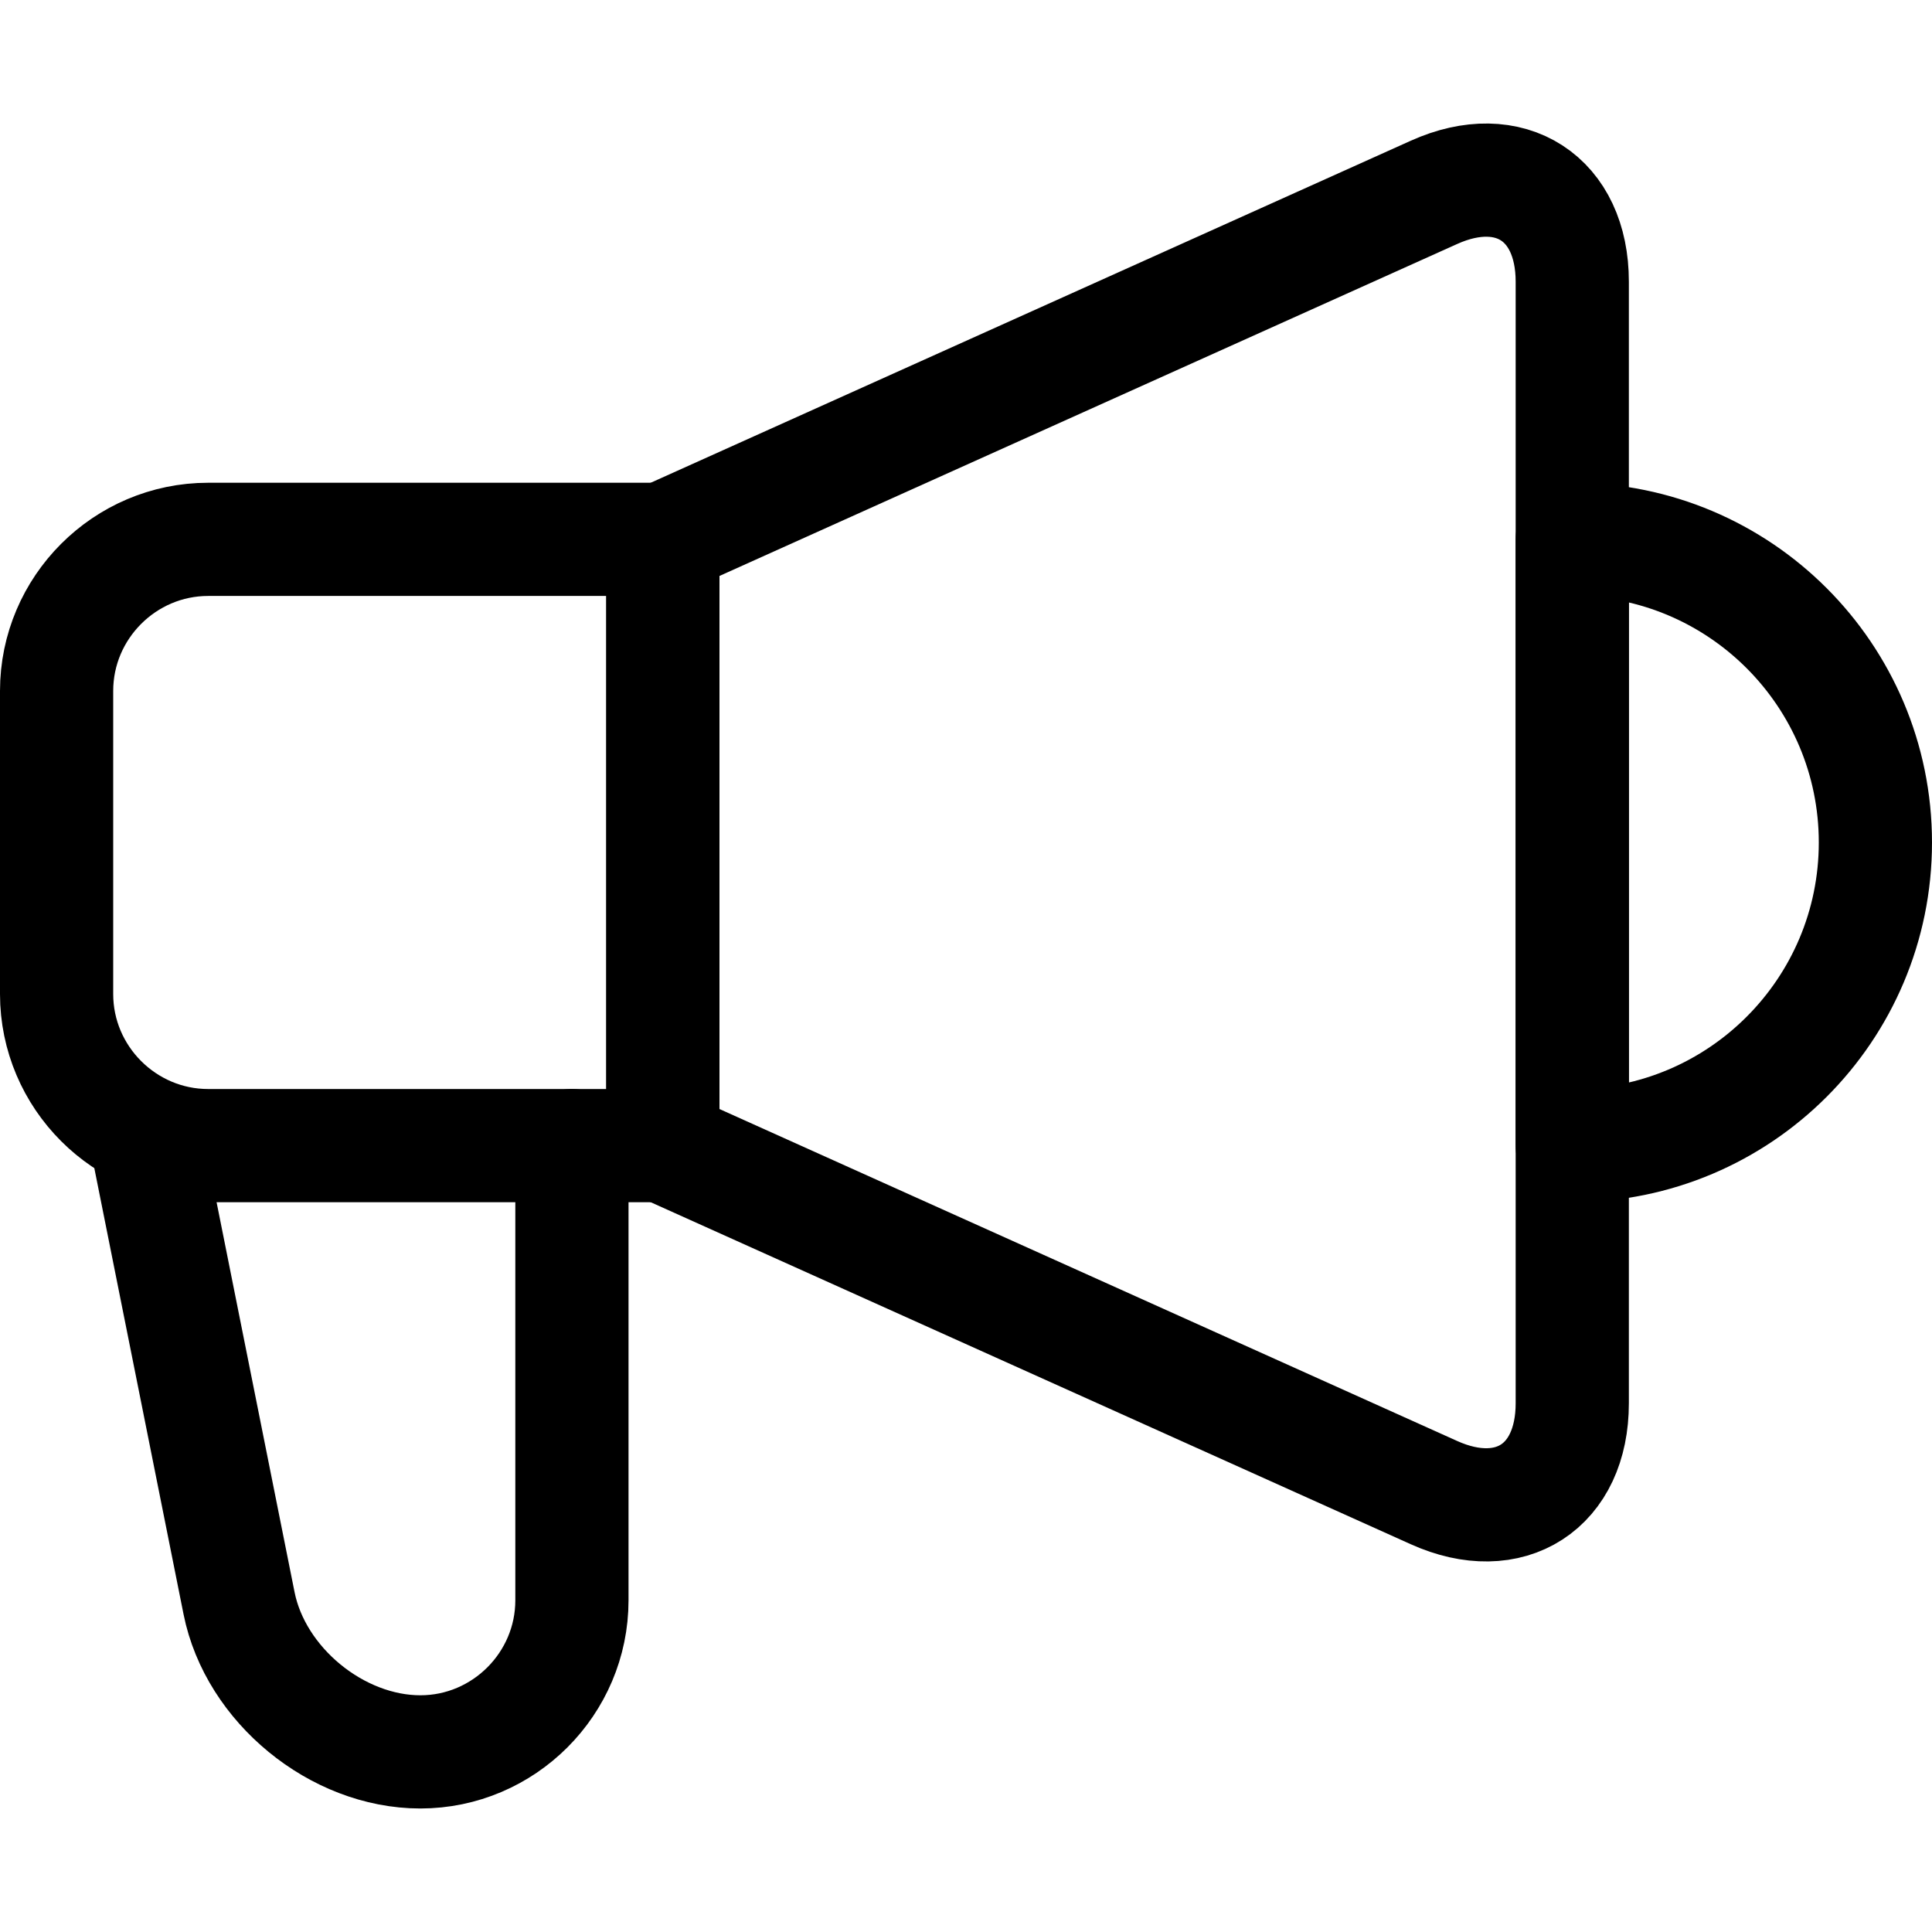
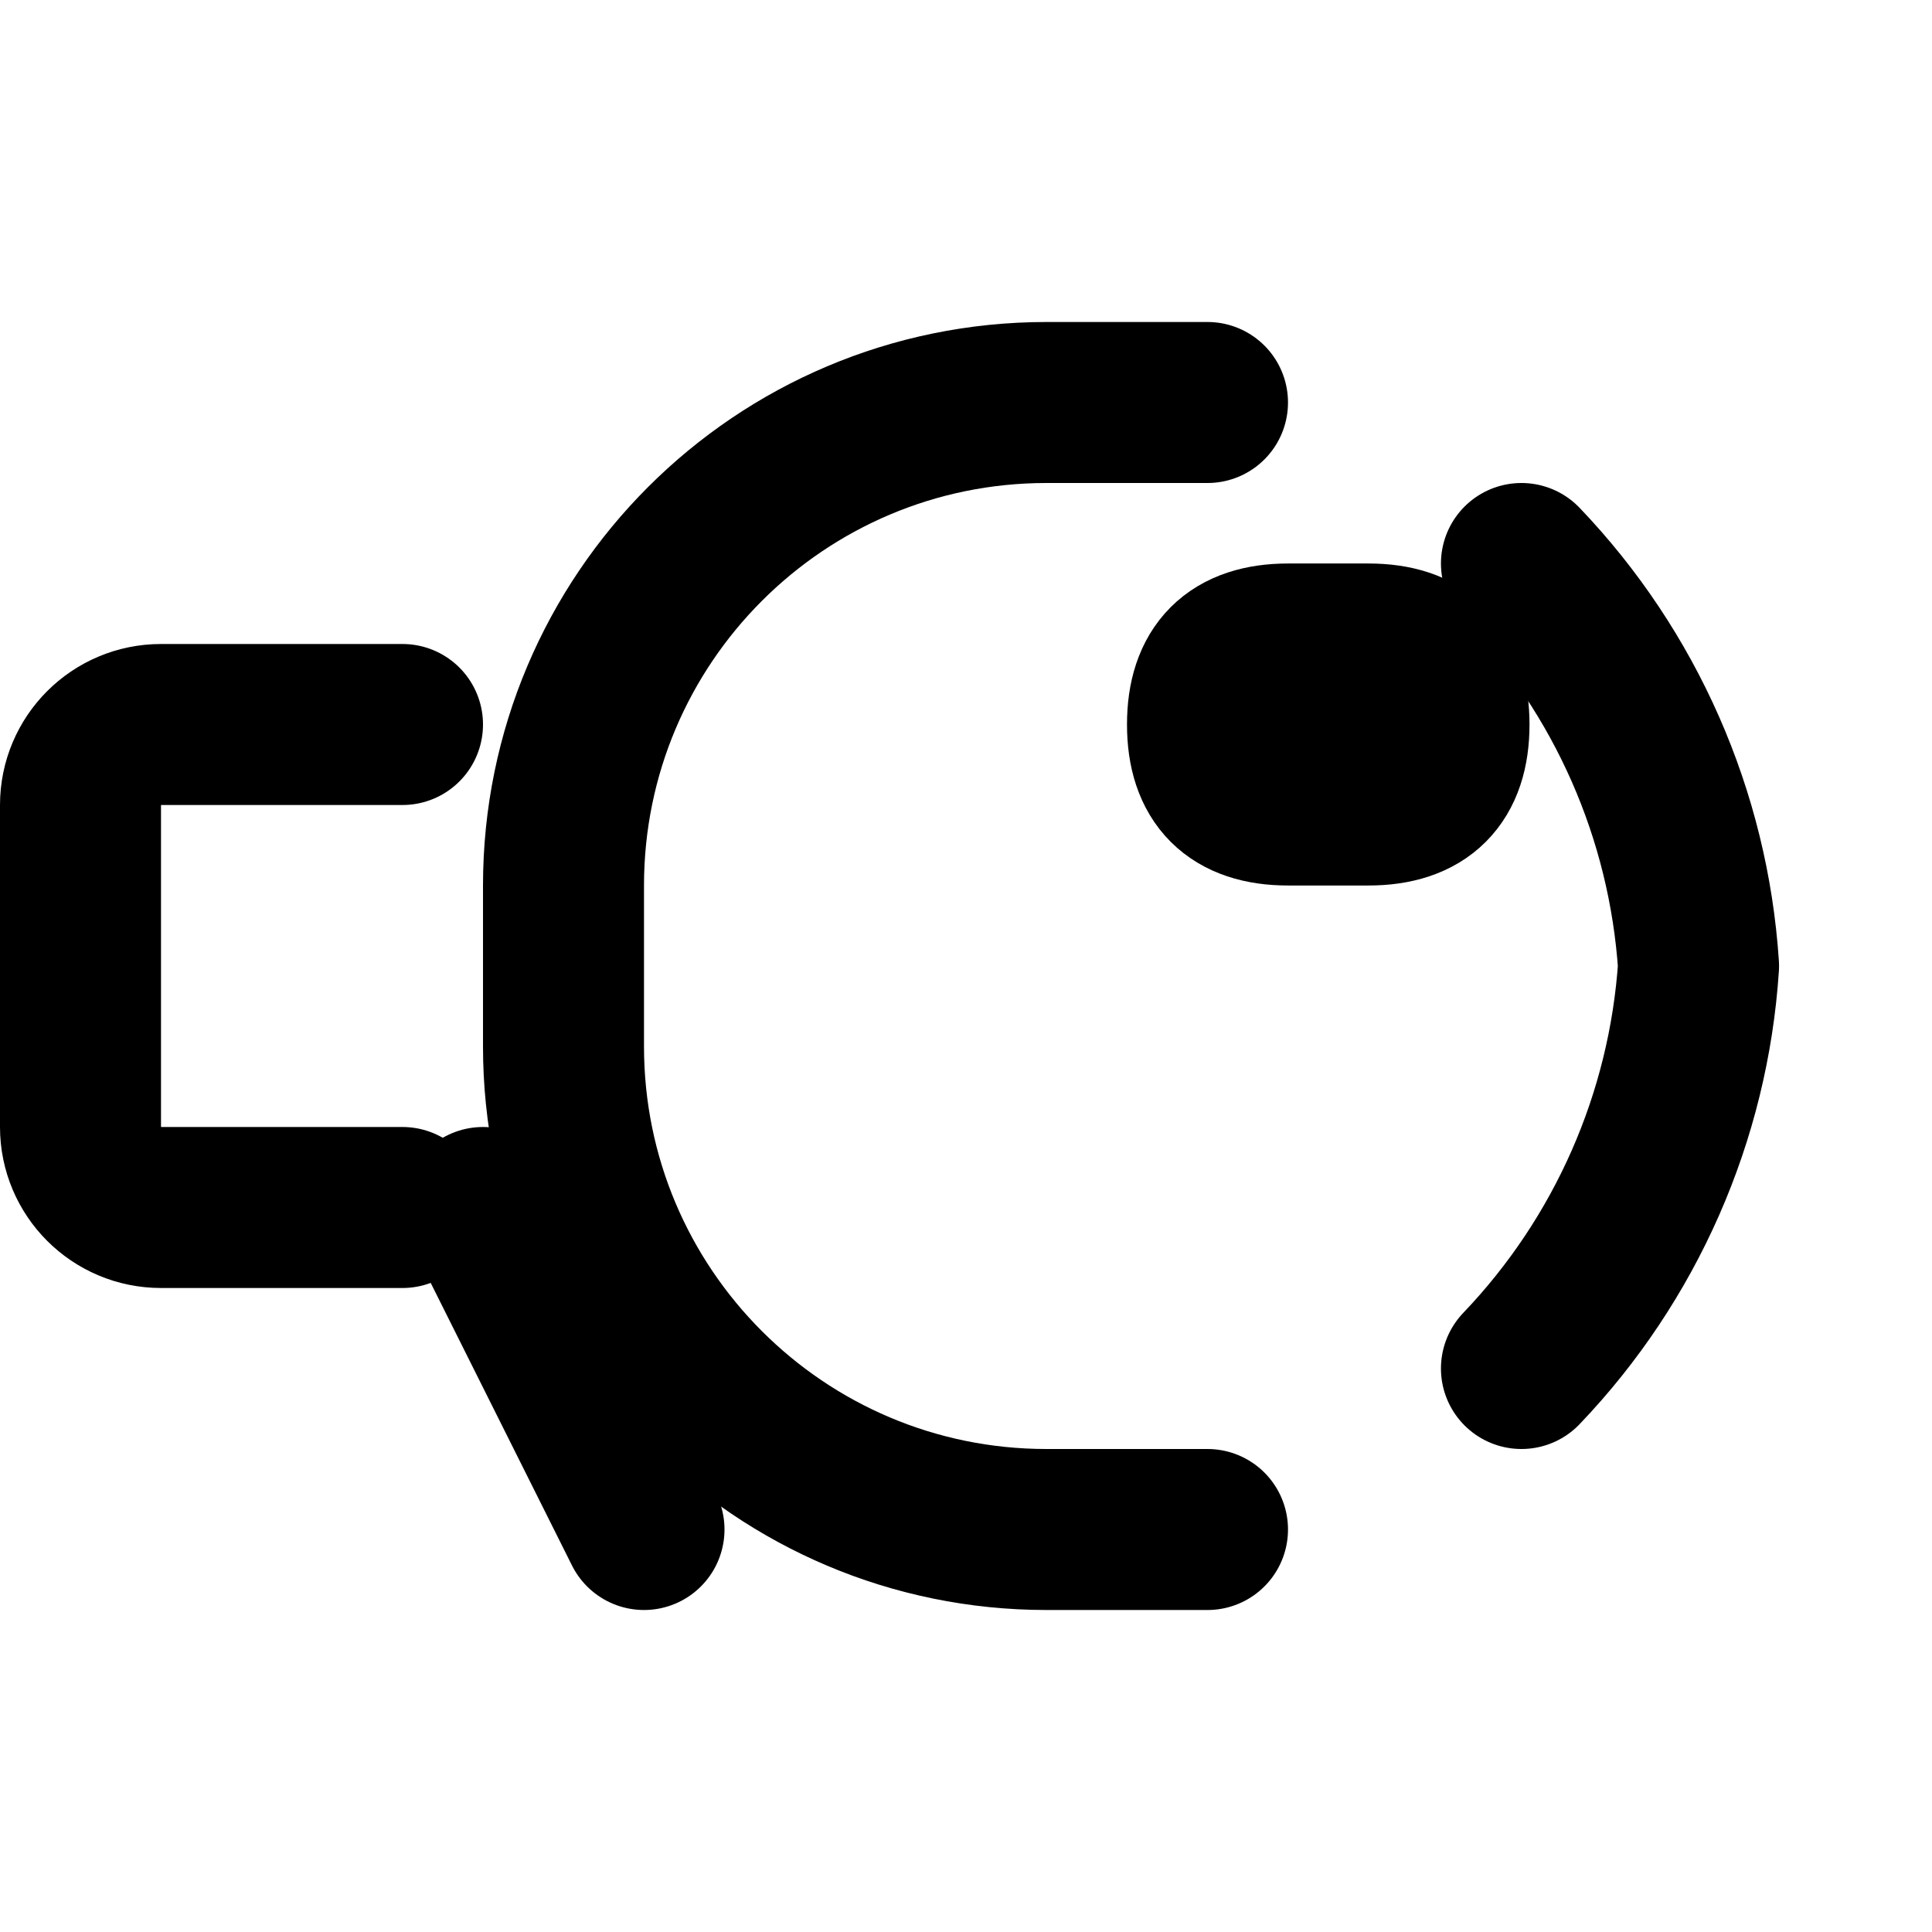
- <svg xmlns="http://www.w3.org/2000/svg" version="1.1" width="512" height="512" x="0" y="0" viewBox="0 0 682.667 682.667" style="enable-background:new 0 0 512 512" xml:space="preserve" class="">
-   <g>
-     <defs>
-       <clipPath id="a" clipPathUnits="userSpaceOnUse">
-         <path d="M0 512h512V0H0Z" fill="#000000" opacity="1" data-original="#000000" />
-       </clipPath>
-     </defs>
-     <g clip-path="url(#a)" transform="matrix(1.33333 0 0 -1.33333 0 682.667)">
-       <path d="M0 0c-22.093 0-40.167-18.075-40.167-40.167V-120.5c0-22.092 18.074-40.167 40.167-40.167h120.5V0Z" style="stroke-width:30;stroke-linecap:round;stroke-linejoin:round;stroke-miterlimit:10;stroke-dasharray:none;stroke-opacity:1" transform="translate(55.167 369.067)" fill="none" stroke="#000000" stroke-width="30" stroke-linecap="round" stroke-linejoin="round" stroke-miterlimit="10" stroke-dasharray="none" stroke-opacity="" data-original="#000000" class="" />
-       <path d="M0 0v-160.667c44.367 0 80.333 35.968 80.333 80.333C80.333-35.965 44.367 0 0 0Z" style="stroke-width:30;stroke-linecap:round;stroke-linejoin:round;stroke-miterlimit:10;stroke-dasharray:none;stroke-opacity:1" transform="translate(416.667 369.067)" fill="none" stroke="#000000" stroke-width="30" stroke-linecap="round" stroke-linejoin="round" stroke-miterlimit="10" stroke-dasharray="none" stroke-opacity="" data-original="#000000" class="" />
-       <path d="M0 0v-120.5c0-22.092-18.077-40.167-40.167-40.167-22.093 0-43.711 17.724-48.045 39.389L-112.467 0" style="stroke-width:30;stroke-linecap:round;stroke-linejoin:round;stroke-miterlimit:10;stroke-dasharray:none;stroke-opacity:1" transform="translate(151.567 208.4)" fill="none" stroke="#000000" stroke-width="30" stroke-linecap="round" stroke-linejoin="round" stroke-miterlimit="10" stroke-dasharray="none" stroke-opacity="" data-original="#000000" class="" />
-       <path d="m0 0-204.372-91.966v-160.667L0-344.599c20.146-9.066 36.628 1.591 36.628 23.683v297.233C36.628-1.591 20.146 9.065 0 0Z" style="stroke-width:30;stroke-linecap:round;stroke-linejoin:round;stroke-miterlimit:10;stroke-dasharray:none;stroke-opacity:1" transform="translate(380.04 461.033)" fill="none" stroke="#000000" stroke-width="30" stroke-linecap="round" stroke-linejoin="round" stroke-miterlimit="10" stroke-dasharray="none" stroke-opacity="" data-original="#000000" class="" />
-     </g>
-   </g>
+ <svg xmlns="http://www.w3.org/2000/svg" width="24" height="24" viewBox="0 0 24 24" fill="none" stroke="currentColor" stroke-width="2" stroke-linecap="round" stroke-linejoin="round">
+   <path stroke="none" d="M0 0h24v24H0z" fill="none" />
+   <path d="M18.9 7a8 8 0 0 1 2.2 5a8 8 0 0 1 -2.2 5" />
+   <path d="M15 5h-2a6 6 0 0 0 -6 6v2a6 6 0 0 0 6 6h2" />
+   <path d="M5 15h-3a1 1 0 0 1 -1 -1v-4a1 1 0 0 1 1 -1h3" />
+   <path d="M6 15l2 4" />
+   <path d="M15 9c0 .667 .333 1 1 1h1c.667 0 1 -.333 1 -1s-.333 -1 -1 -1h-1c-.667 0 -1 .333 -1 1z" />
</svg>
